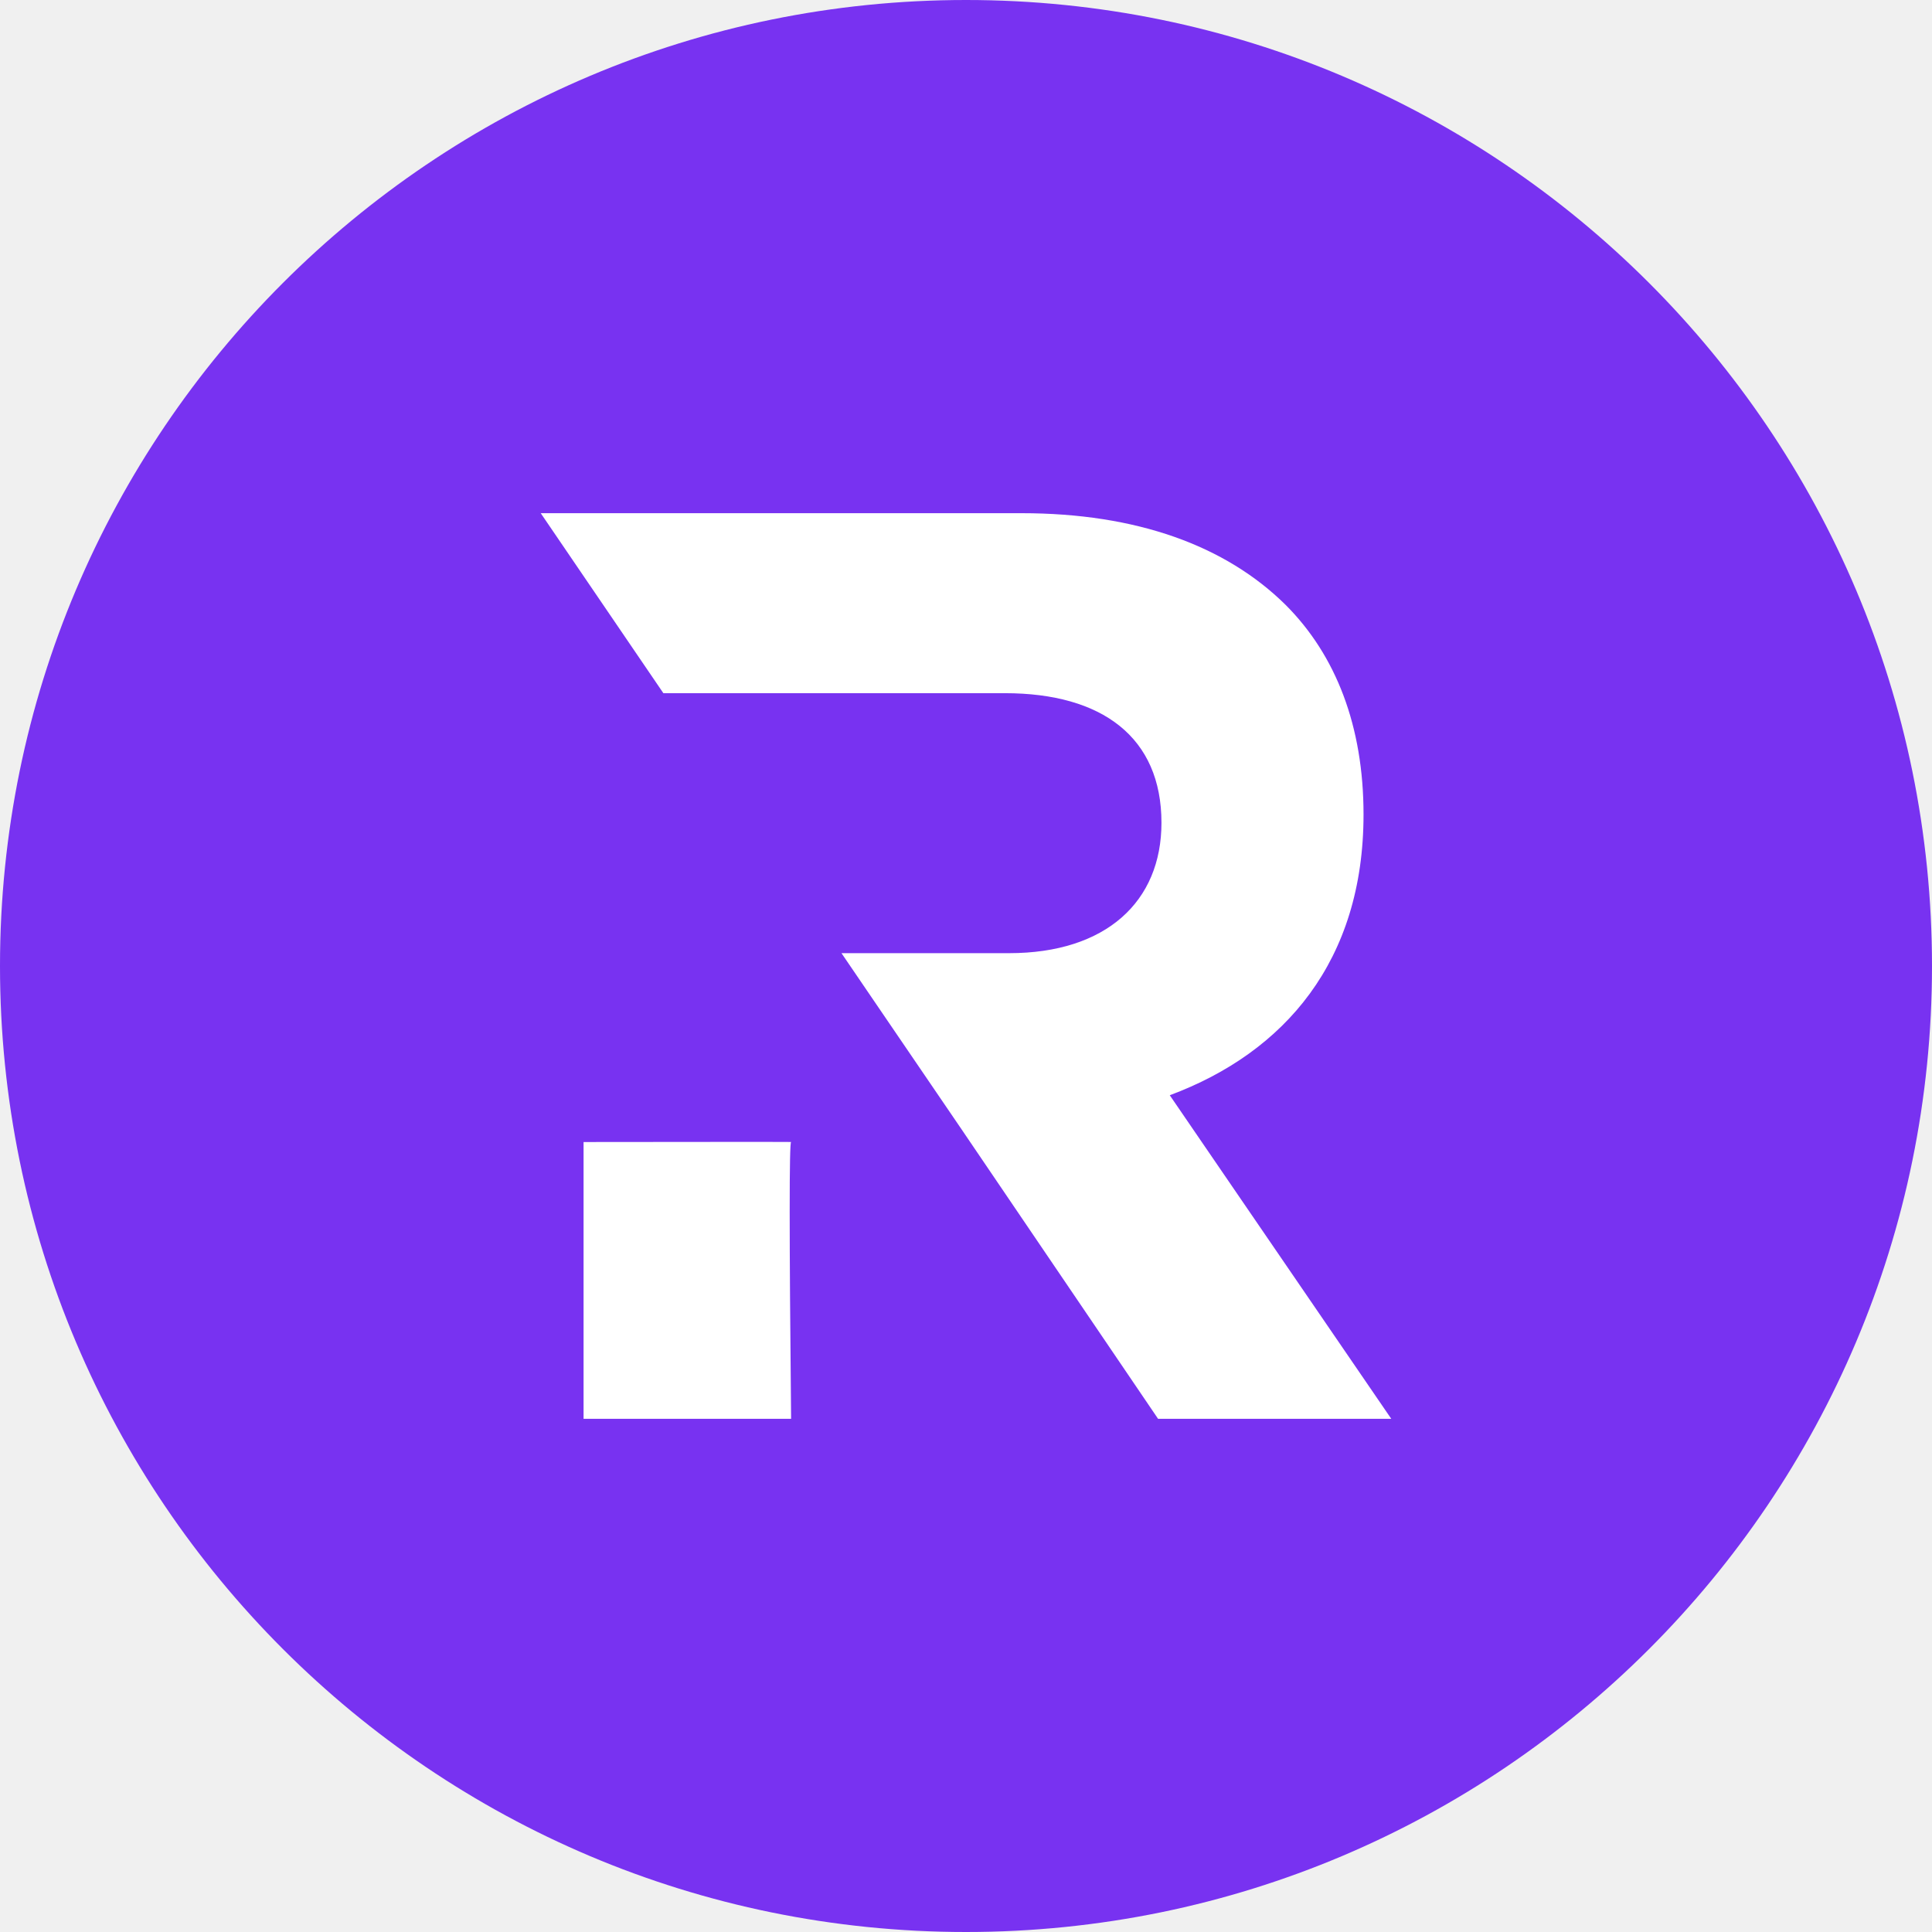
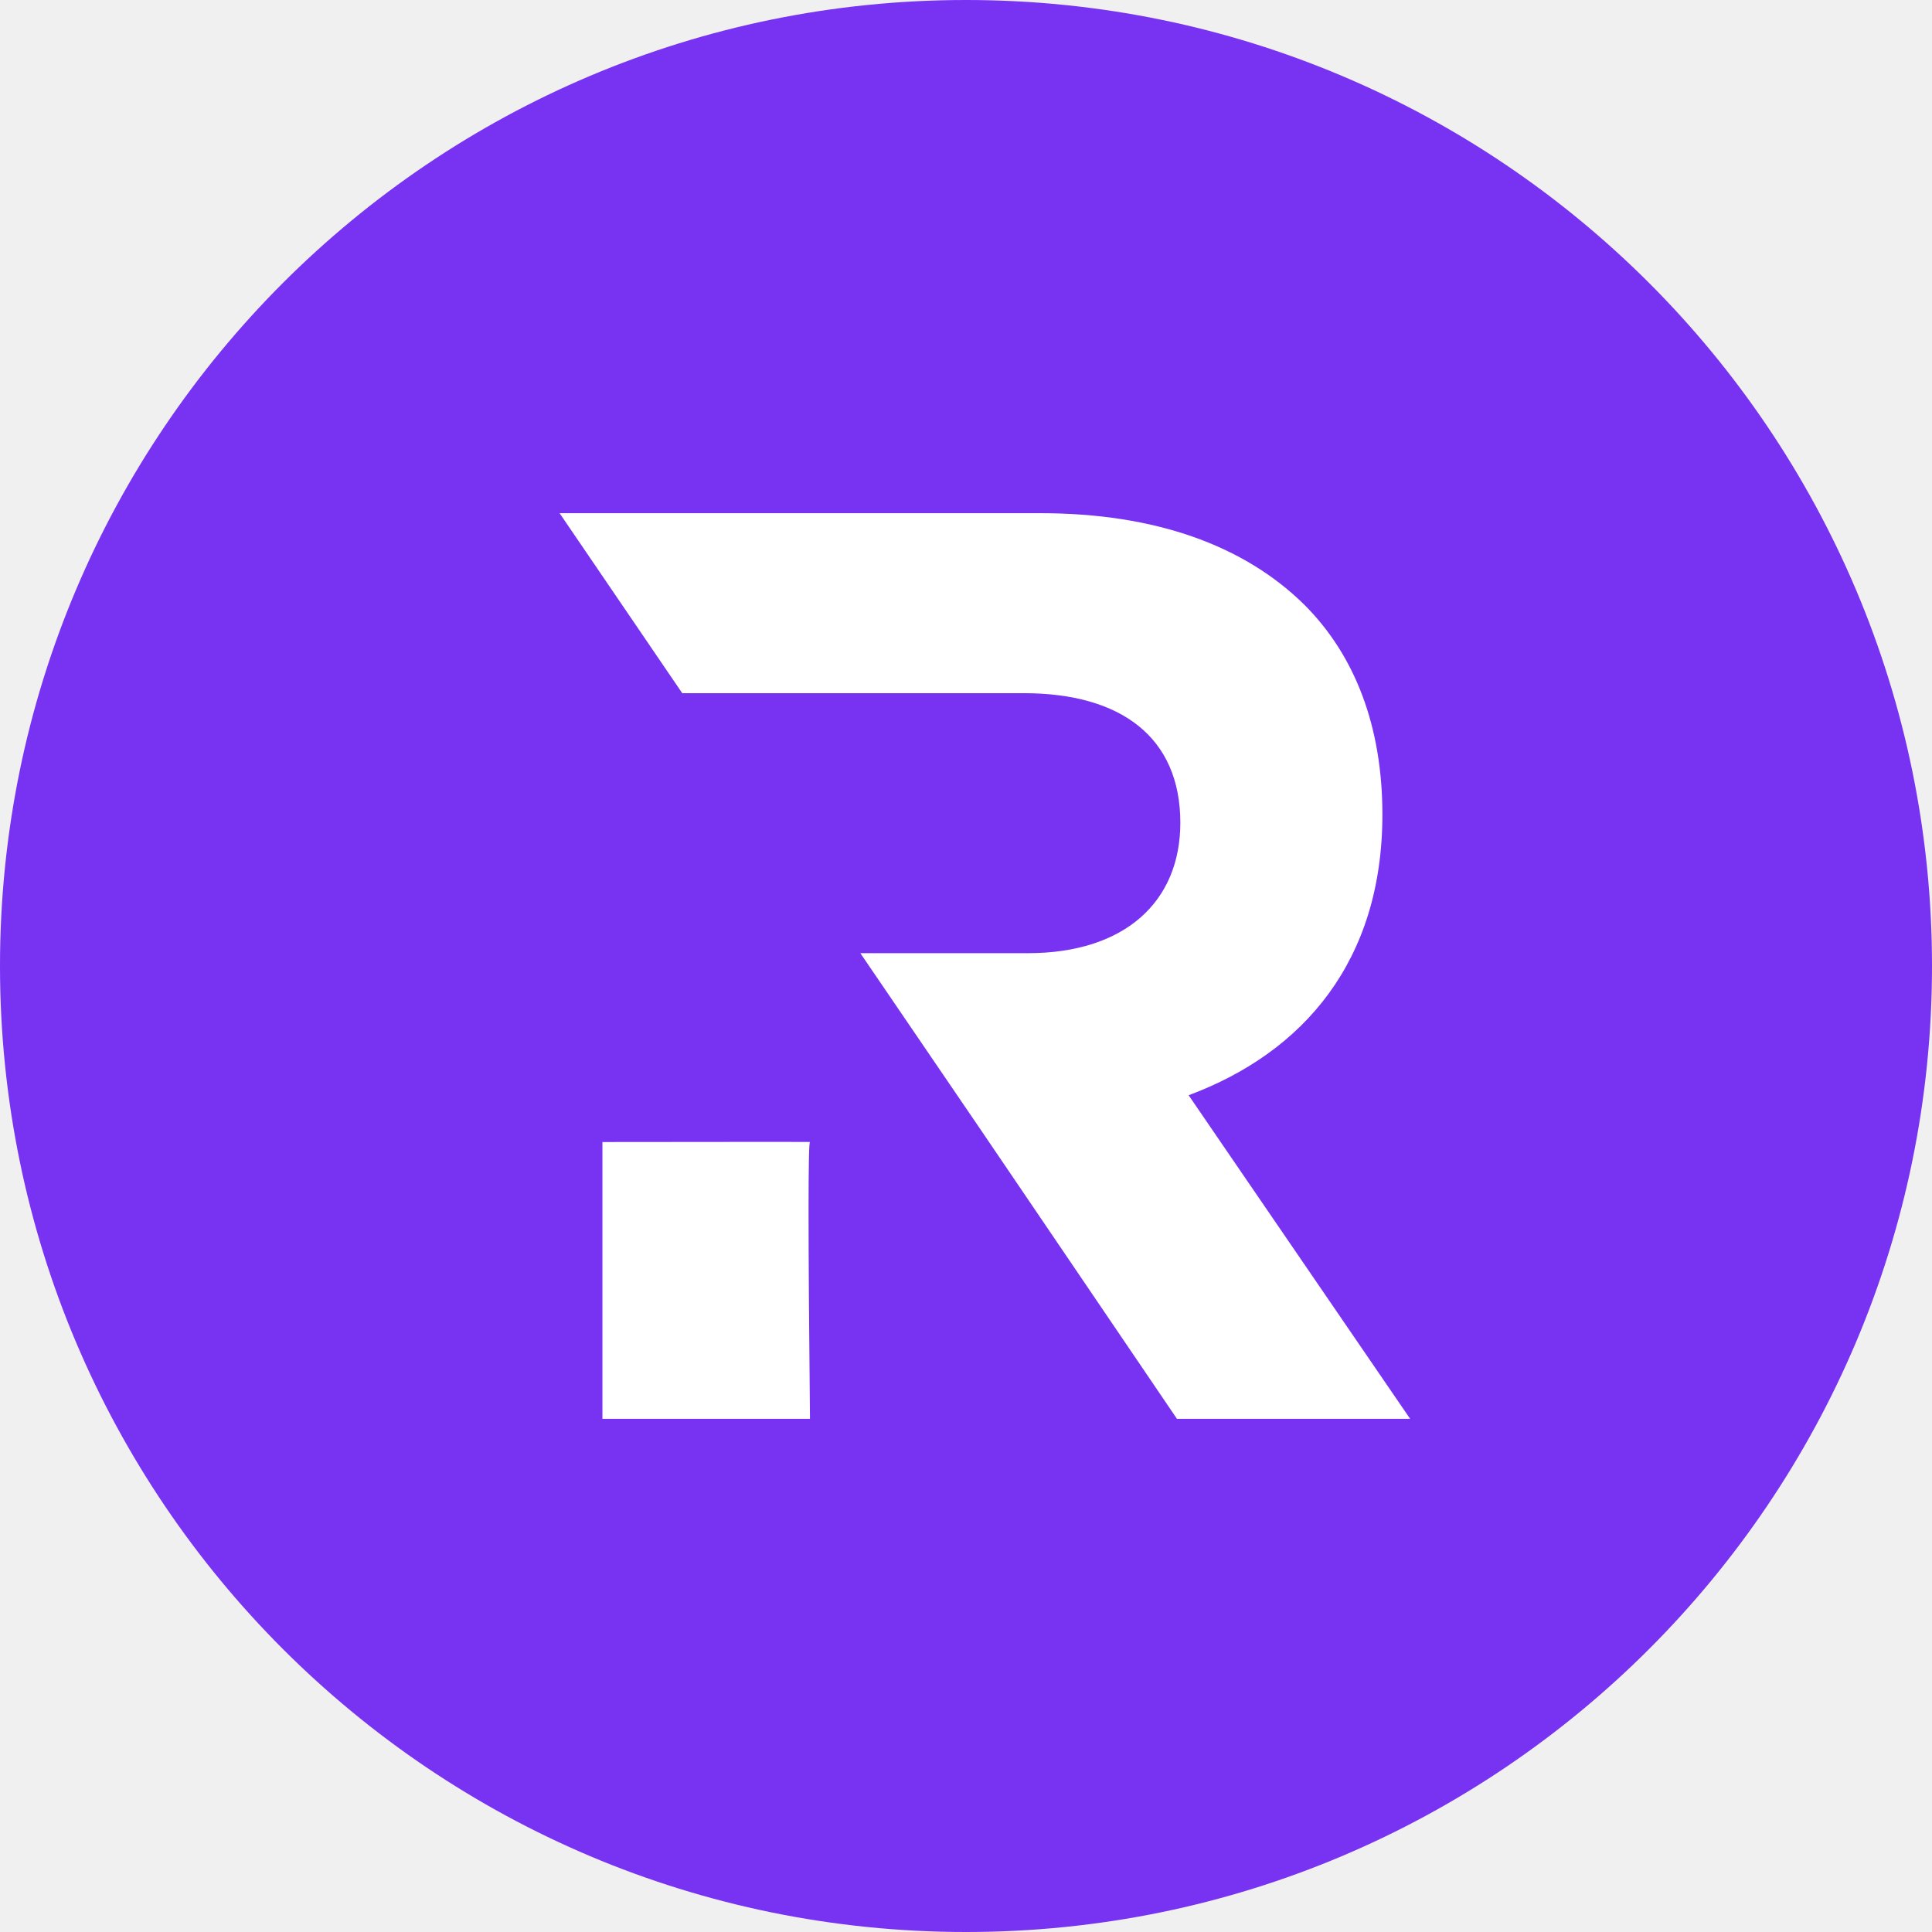
<svg xmlns="http://www.w3.org/2000/svg" viewBox="0 0 1024 1024">
  <circle cx="512" cy="512" r="512" style="fill:#7832f1" />
-   <path d="M541.4 272c61.1 0 108.2 17.2 140 48.6 26.7 26.7 41.3 64.3 41.3 111.1 0 77.5-41.7 126.1-102.7 148.8 7.8 11.5 47 68.6 117.4 171.5H613.8L509.6 598.5 446 505.2h88.8c51.5 0 80.8-27.4 80.8-69.1 0-45.3-31.4-68.7-83-68.7h-181l-65-95.4h254.8zM419.3 605.3c-1 .1-1 49 0 146.7h-110V605.3c74.4-.1 111-.1 110 0z" style="fill:#fff" />
+   <path d="M551.4 272c61.1 0 108.2 17.2 140 48.6 26.7 26.7 41.3 64.3 41.3 111.1 0 77.5-41.7 126.1-102.7 148.8 7.8 11.5 47 68.6 117.4 171.5H623.8L519.6 598.5 456 505.2h88.8c51.5 0 80.8-27.4 80.8-69.1 0-45.3-31.4-68.7-83-68.7h-181l-65-95.4h254.8zM429.3 605.3c-1 .1-1 49 0 146.7h-110V605.3c74.4-.1 111-.1 110 0z" style="fill:#fff" />
</svg>
